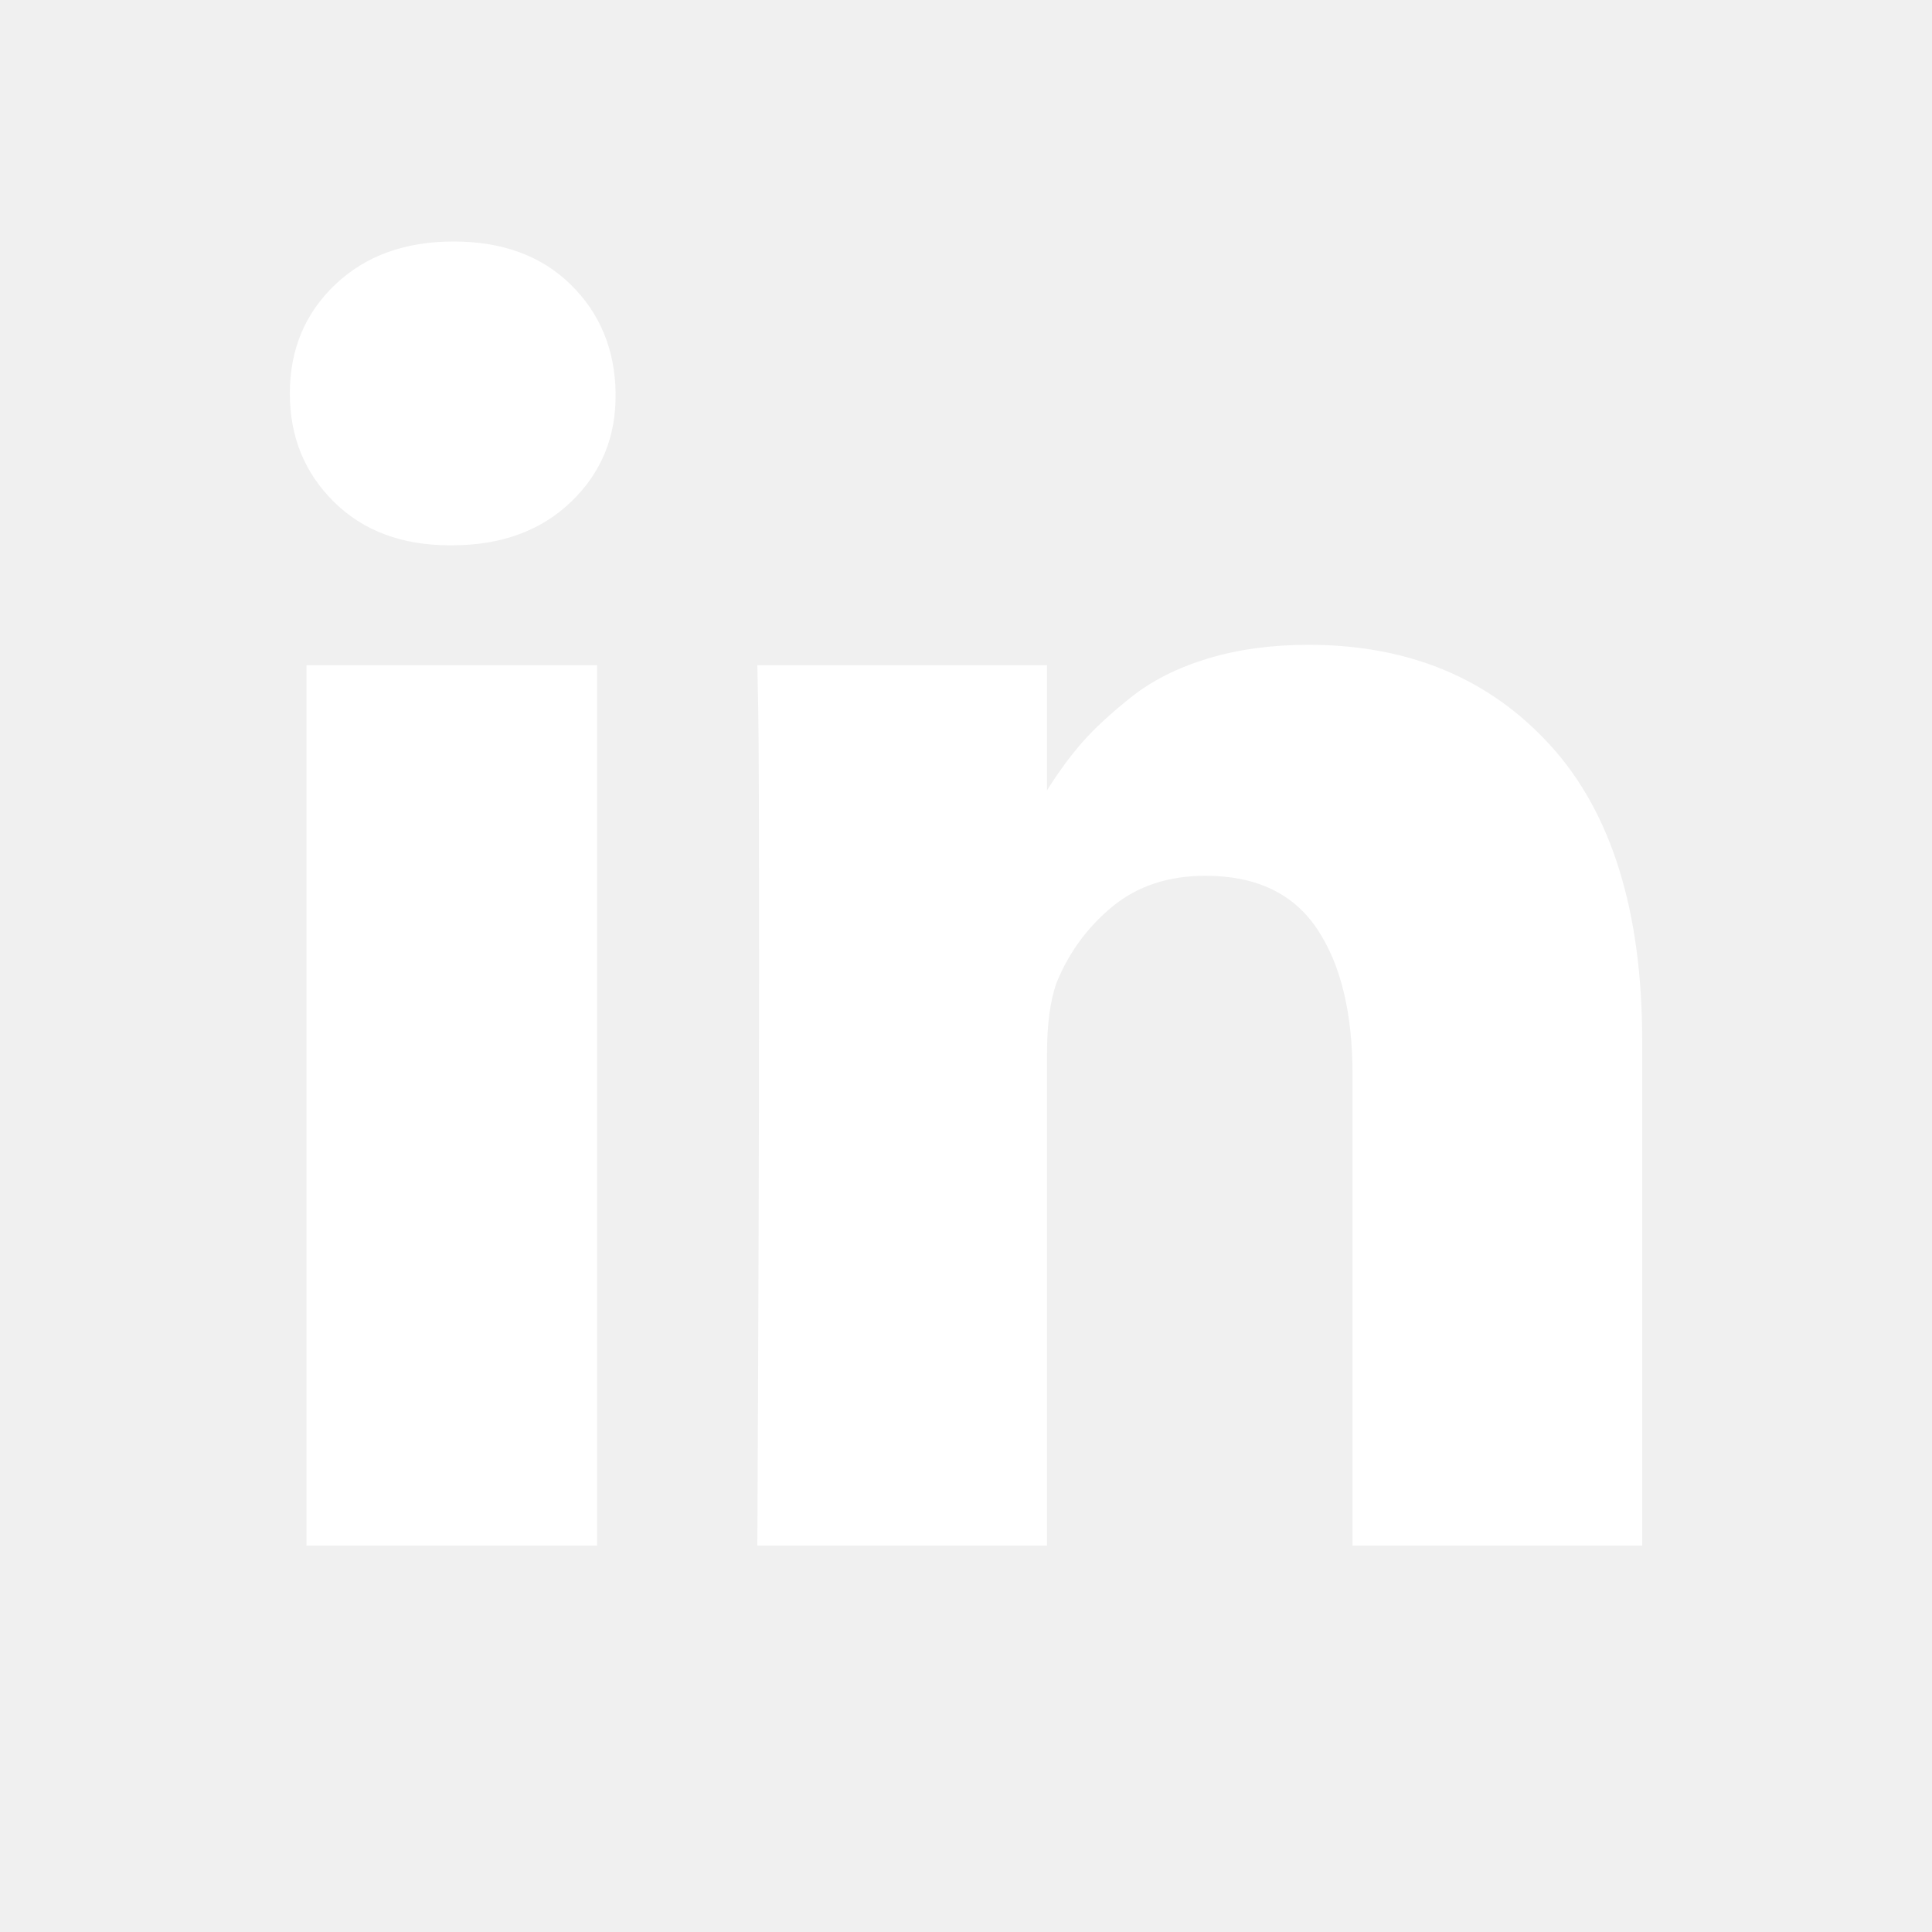
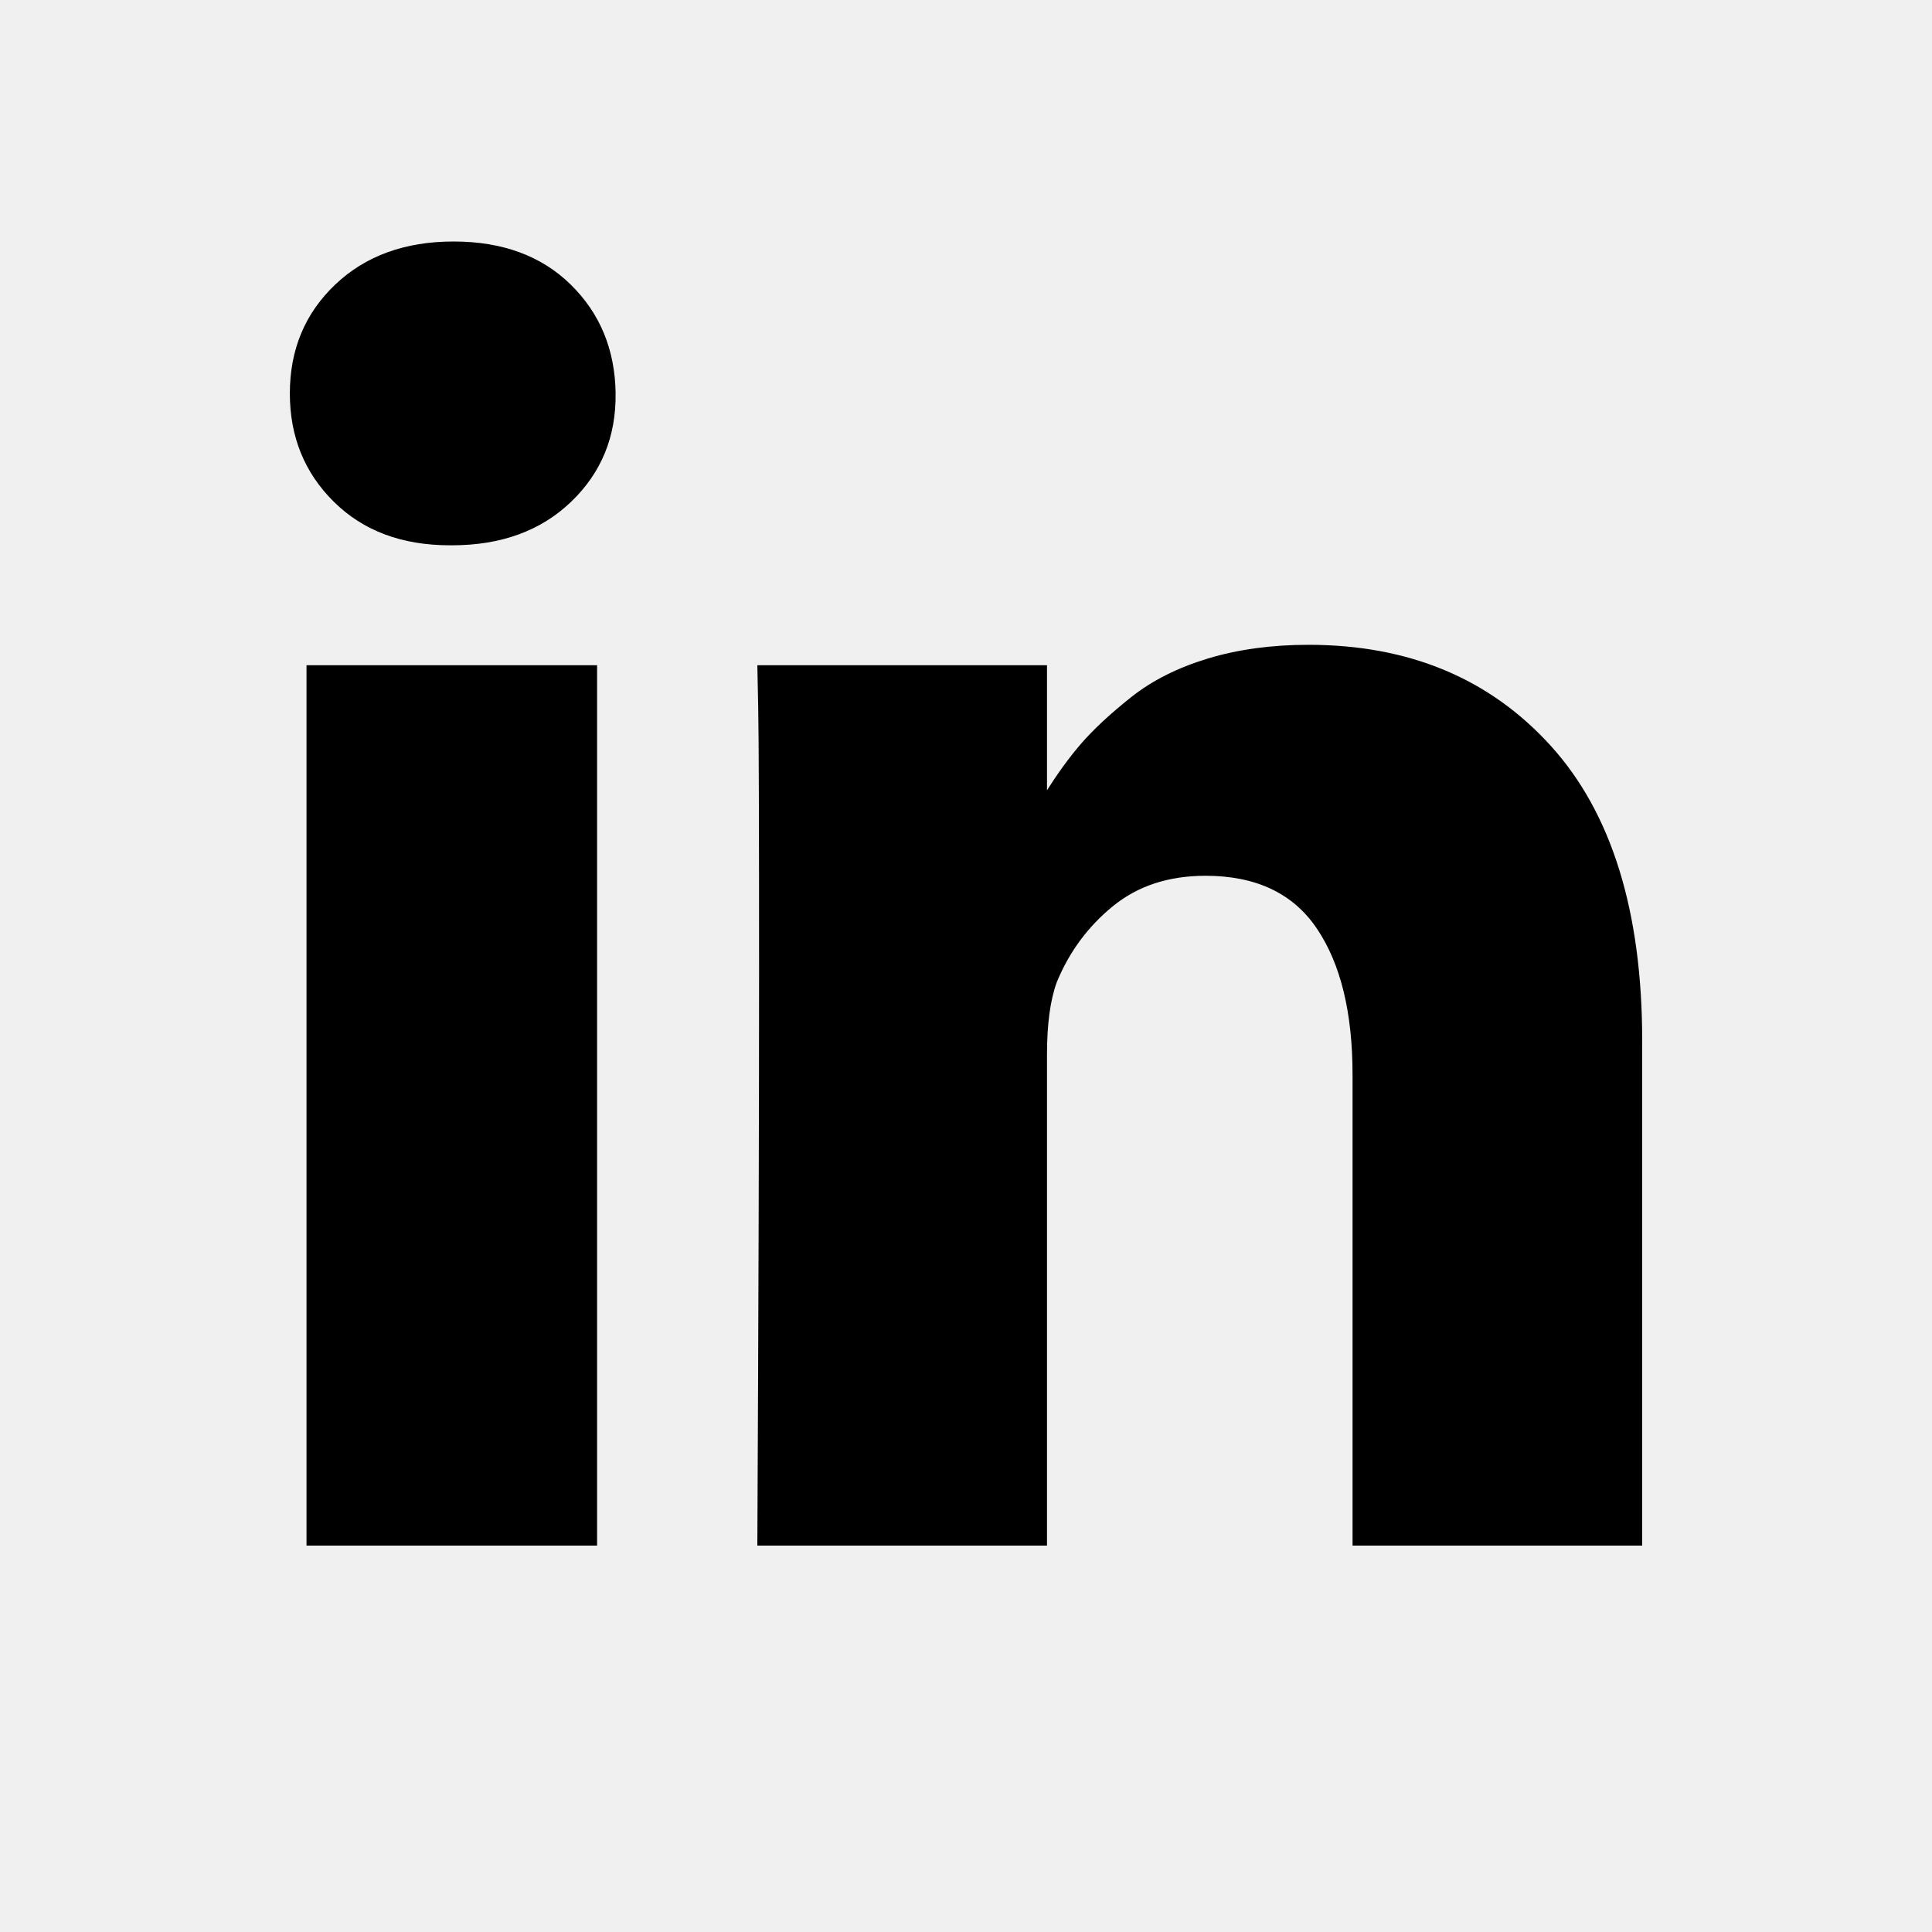
<svg xmlns="http://www.w3.org/2000/svg" fill="none" height="40" viewBox="0 0 40 40" width="40">
-   <path d="m12.362 13.773v18.227h-6.016v-18.227zm.383-5.628c.012.895-.295 1.643-.921 2.244-.626.601-1.449.901-2.47.901h-.036c-.997 0-1.799-.3-2.406-.901-.608-.601-.911-1.349-.911-2.244 0-.907.313-1.658.939-2.253s1.443-.892 2.452-.892 1.817.297 2.424.892.917 1.346.93 2.253zm21.255 13.408v10.447h-5.997v-9.748c0-1.287-.246-2.296-.738-3.026s-1.261-1.094-2.306-1.094c-.766 0-1.407.211-1.923.634-.516.423-.902.947-1.158 1.573-.134.368-.201.865-.201 1.49v10.171h-5.997c.024-4.892.036-8.859.036-11.9 0-3.041-.006-4.856-.018-5.444l-.018-.883h5.997v2.648h-.036c.243-.392.492-.736.747-1.03s.599-.613 1.03-.956c.431-.343.96-.61 1.586-.8.626-.19 1.322-.285 2.087-.285 2.078 0 3.749.696 5.013 2.088s1.896 3.43 1.896 6.115z" fill="#fff" />
+   <path d="m12.362 13.773v18.227h-6.016v-18.227zm.383-5.628c.012.895-.295 1.643-.921 2.244-.626.601-1.449.901-2.47.901h-.036c-.997 0-1.799-.3-2.406-.901-.608-.601-.911-1.349-.911-2.244 0-.907.313-1.658.939-2.253s1.443-.892 2.452-.892 1.817.297 2.424.892.917 1.346.93 2.253zm21.255 13.408v10.447h-5.997v-9.748c0-1.287-.246-2.296-.738-3.026s-1.261-1.094-2.306-1.094c-.766 0-1.407.211-1.923.634-.516.423-.902.947-1.158 1.573-.134.368-.201.865-.201 1.49v10.171h-5.997c.024-4.892.036-8.859.036-11.9 0-3.041-.006-4.856-.018-5.444l-.018-.883h5.997v2.648h-.036c.243-.392.492-.736.747-1.03s.599-.613 1.03-.956c.431-.343.96-.61 1.586-.8.626-.19 1.322-.285 2.087-.285 2.078 0 3.749.696 5.013 2.088s1.896 3.43 1.896 6.115z" fill="black" />
</svg>
